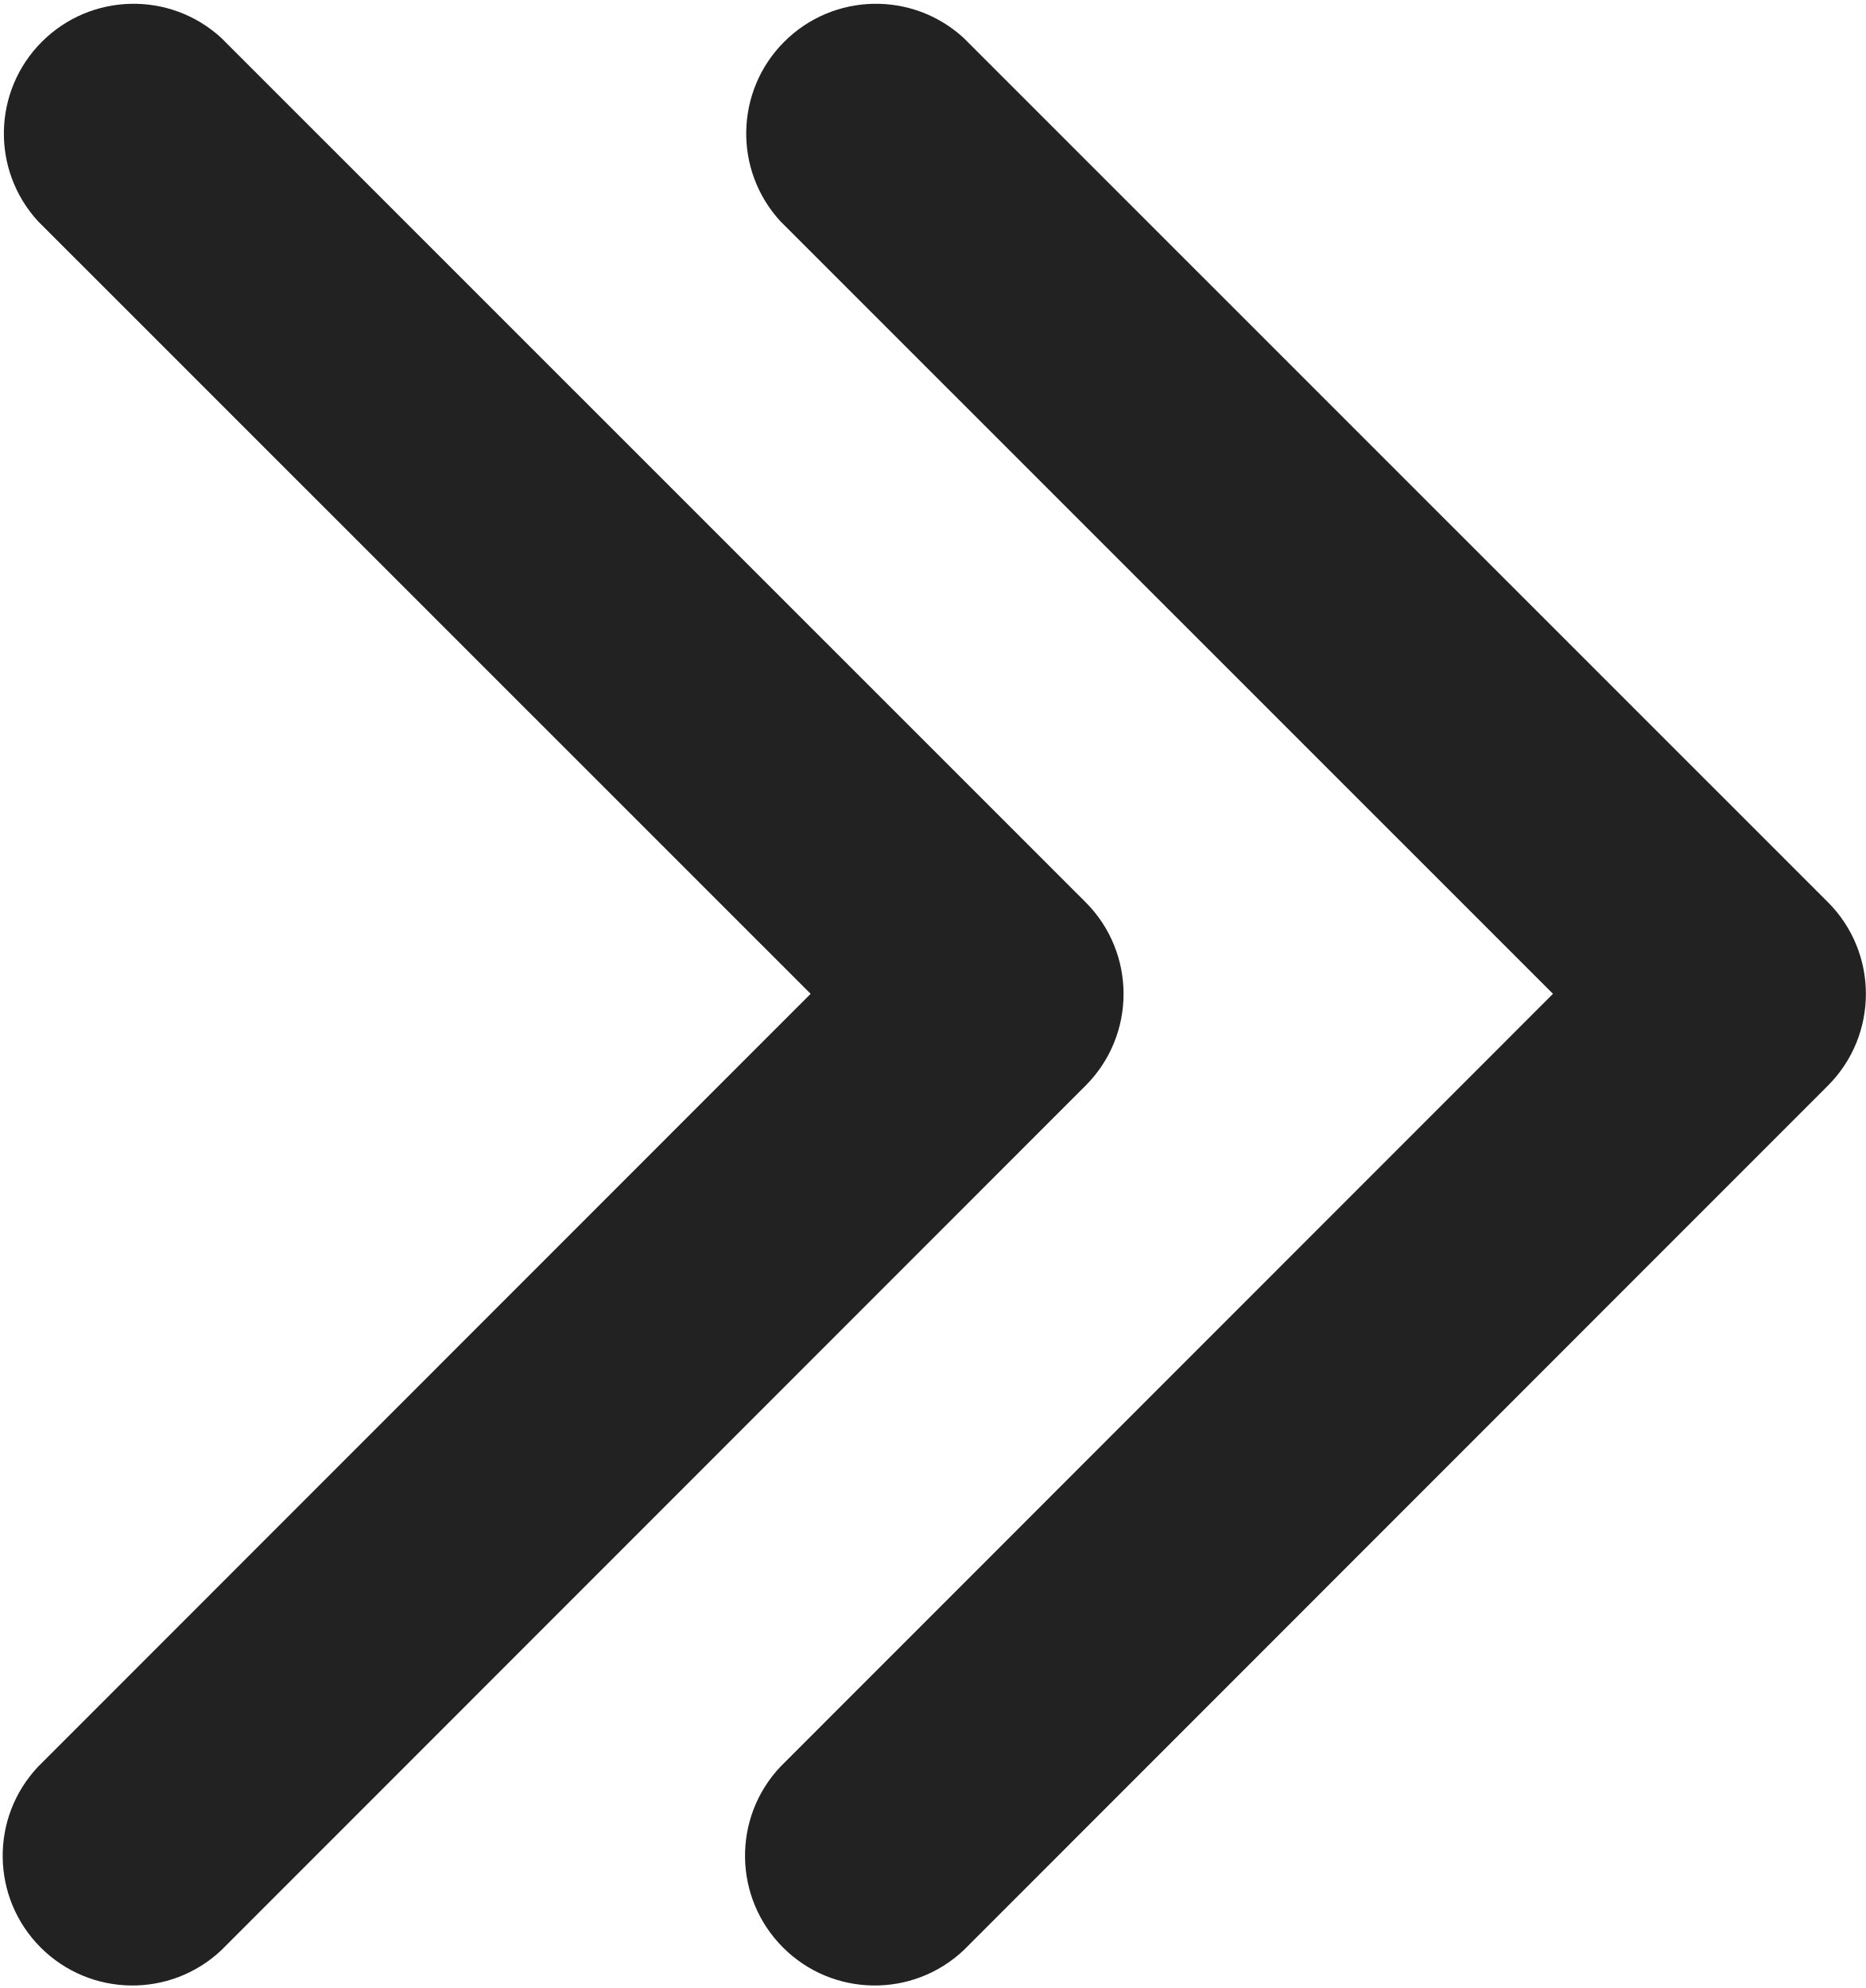
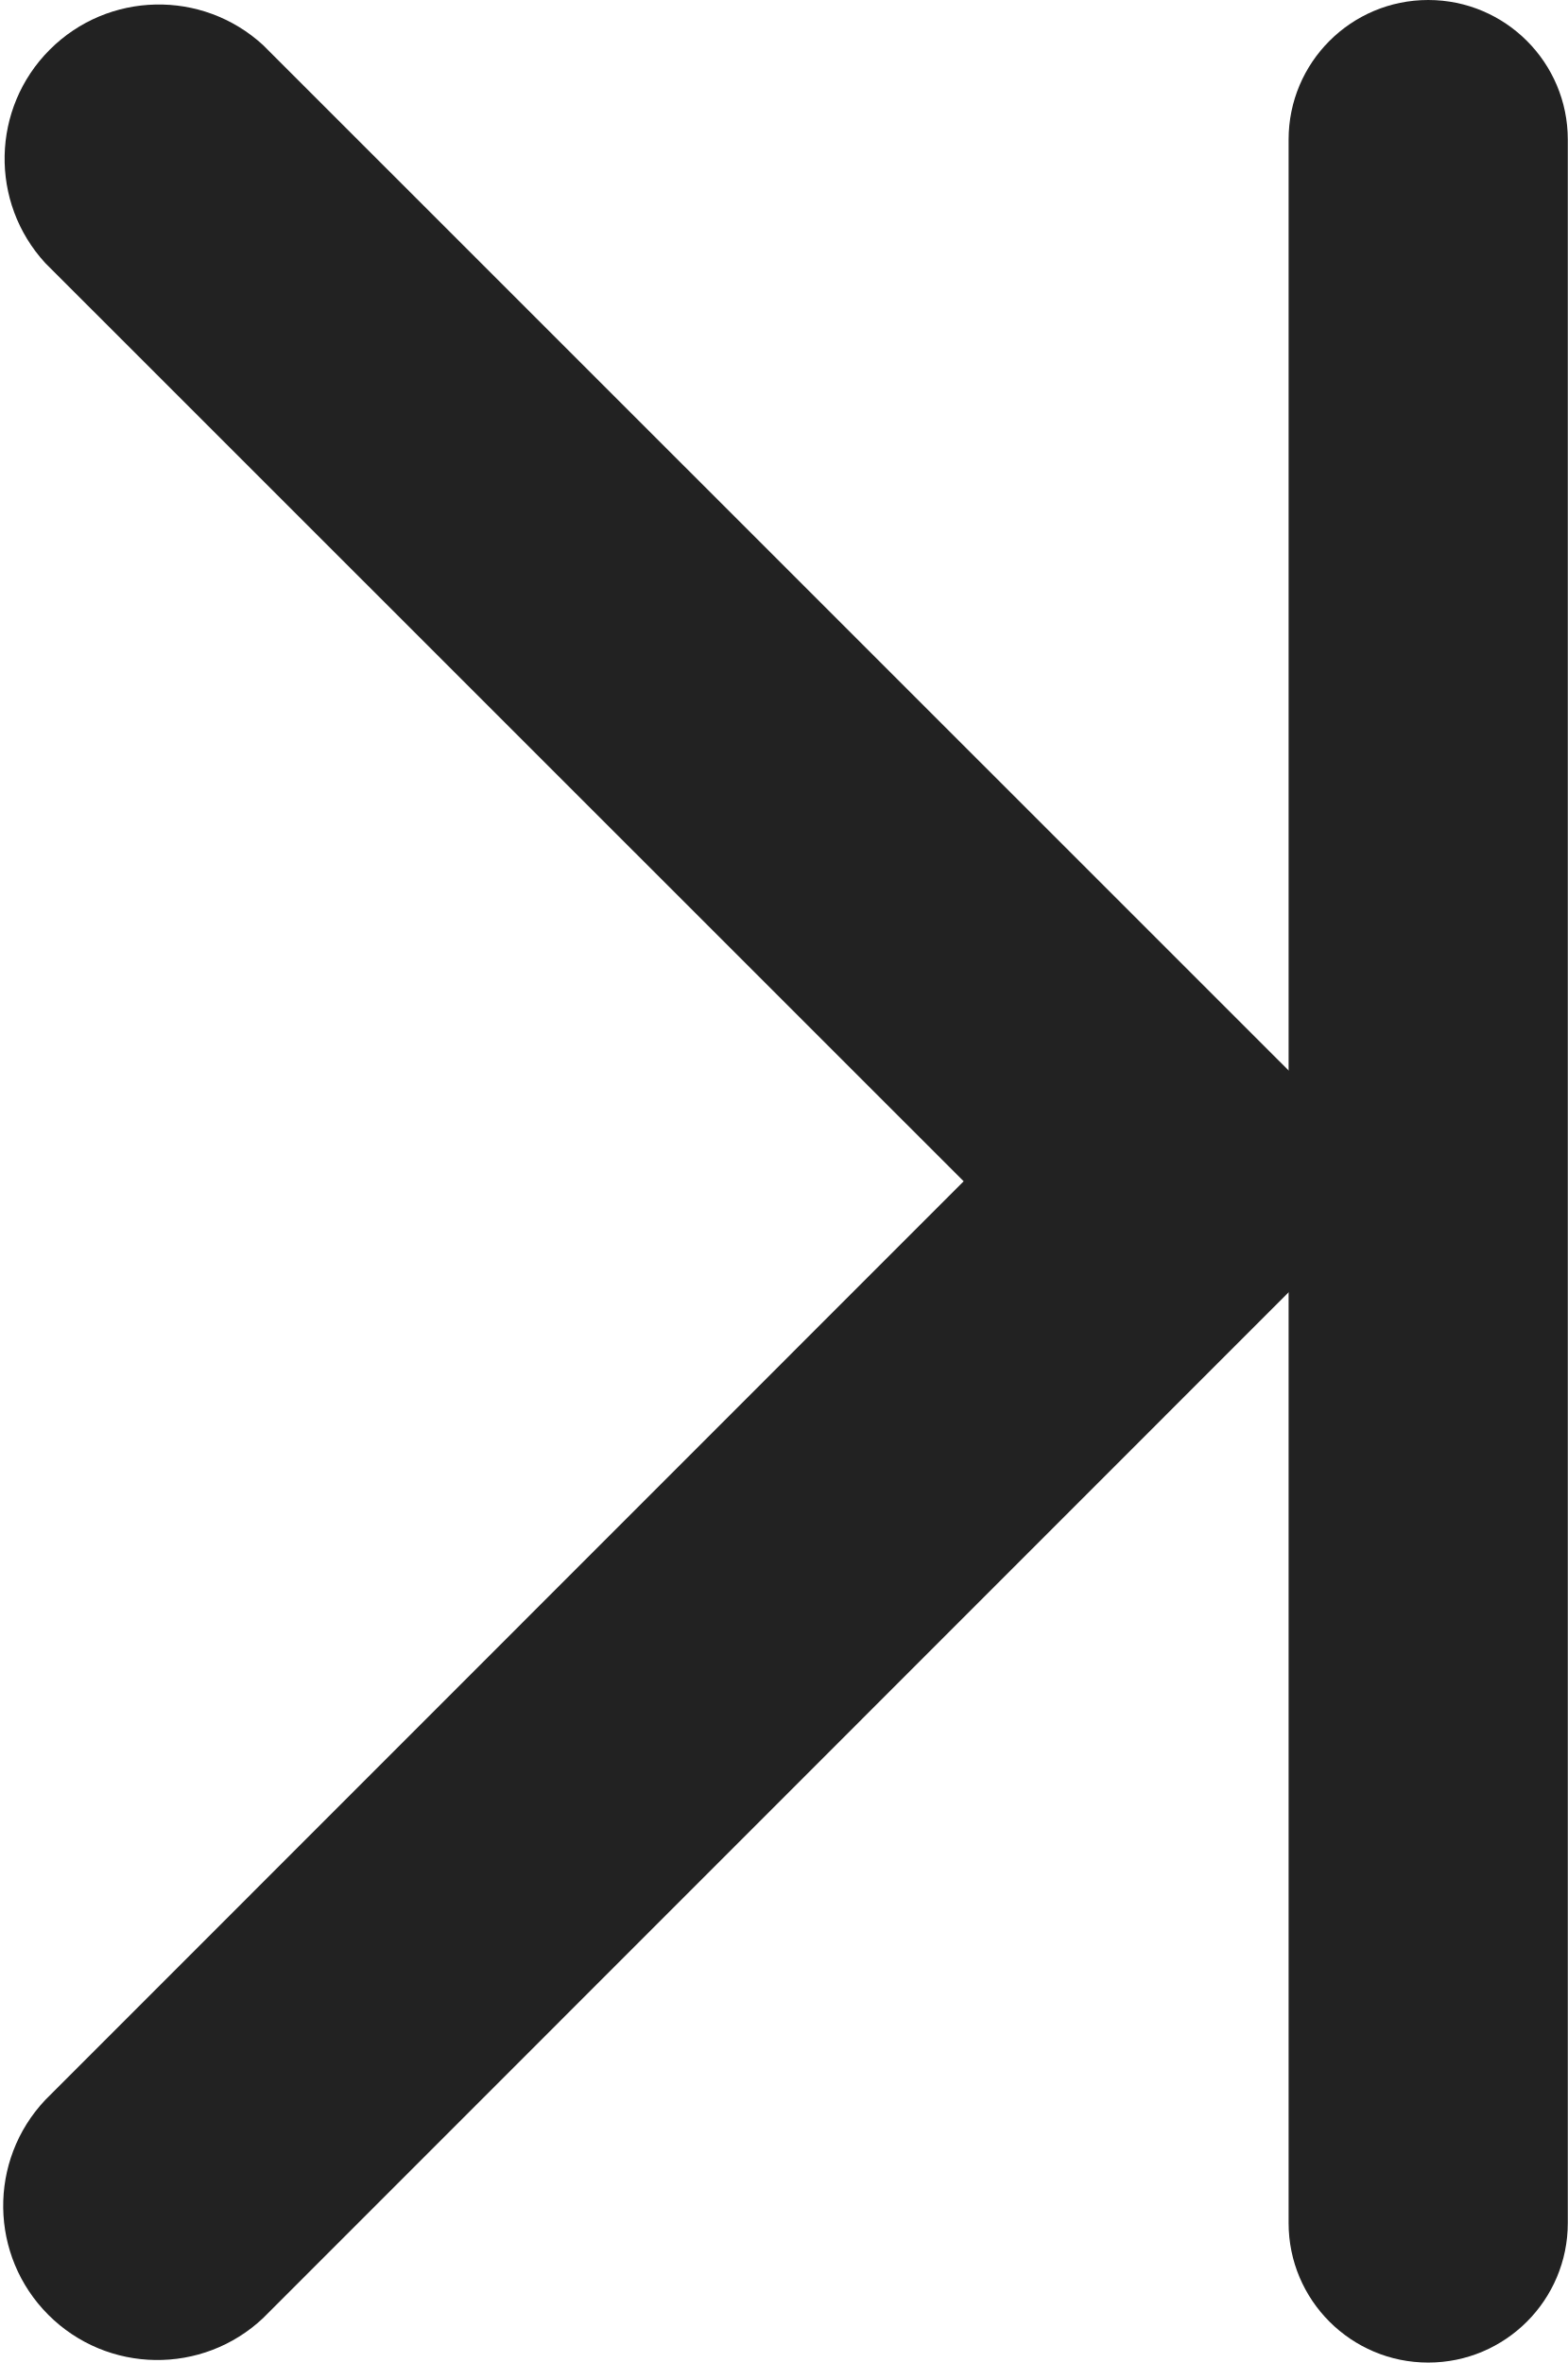
- <svg xmlns="http://www.w3.org/2000/svg" width="10.328" height="11.002" viewBox="0 0 10.328 11.002">
-   <g id="Group_68998" data-name="Group 68998" transform="translate(-209 -14)">
-     <path id="Path_66738" data-name="Path 66738" d="M5.5,1.732,9.777,6.008a.718.718,0,0,0,1.015-1.015L6.008.21a.718.718,0,0,0-1.015,0L.21,4.994A.718.718,0,0,0,1.225,6.008L5.5,1.732Z" transform="translate(215.219 14) rotate(90)" fill="#222" />
-     <path id="Path_68150" data-name="Path 68150" d="M5.5,1.732,9.777,6.008a.718.718,0,0,0,1.015-1.015L6.008.21a.718.718,0,0,0-1.015,0L.21,4.994A.718.718,0,0,0,1.225,6.008L5.5,1.732Z" transform="translate(219.328 14) rotate(90)" fill="#222" />
+ <svg xmlns="http://www.w3.org/2000/svg" width="7.3" height="11.002" viewBox="0 0 7.3 11.002">
+   <g id="Group_69325" data-name="Group 69325" transform="translate(-1018 -576)">
+     <g id="Group_69210" data-name="Group 69210" transform="translate(251 17)">
+       <g id="Group_69209" data-name="Group 69209">
+         <rect id="Rectangle_6495" data-name="Rectangle 6495" width="1.3" height="11" rx="0.65" transform="translate(773 559)" fill="#222" />
+       </g>
+     </g>
+     <g id="Group_69324" data-name="Group 69324" transform="translate(809 562)">
+       <path id="Path_66738" data-name="Path 66738" d="M5.5,1.732,9.777,6.008a.718.718,0,0,0,1.015-1.015L6.008.21a.718.718,0,0,0-1.015,0L.21,4.994A.718.718,0,0,0,1.225,6.008L5.5,1.732Z" transform="translate(215.219 14) rotate(90)" fill="#222" />
+     </g>
  </g>
</svg>
